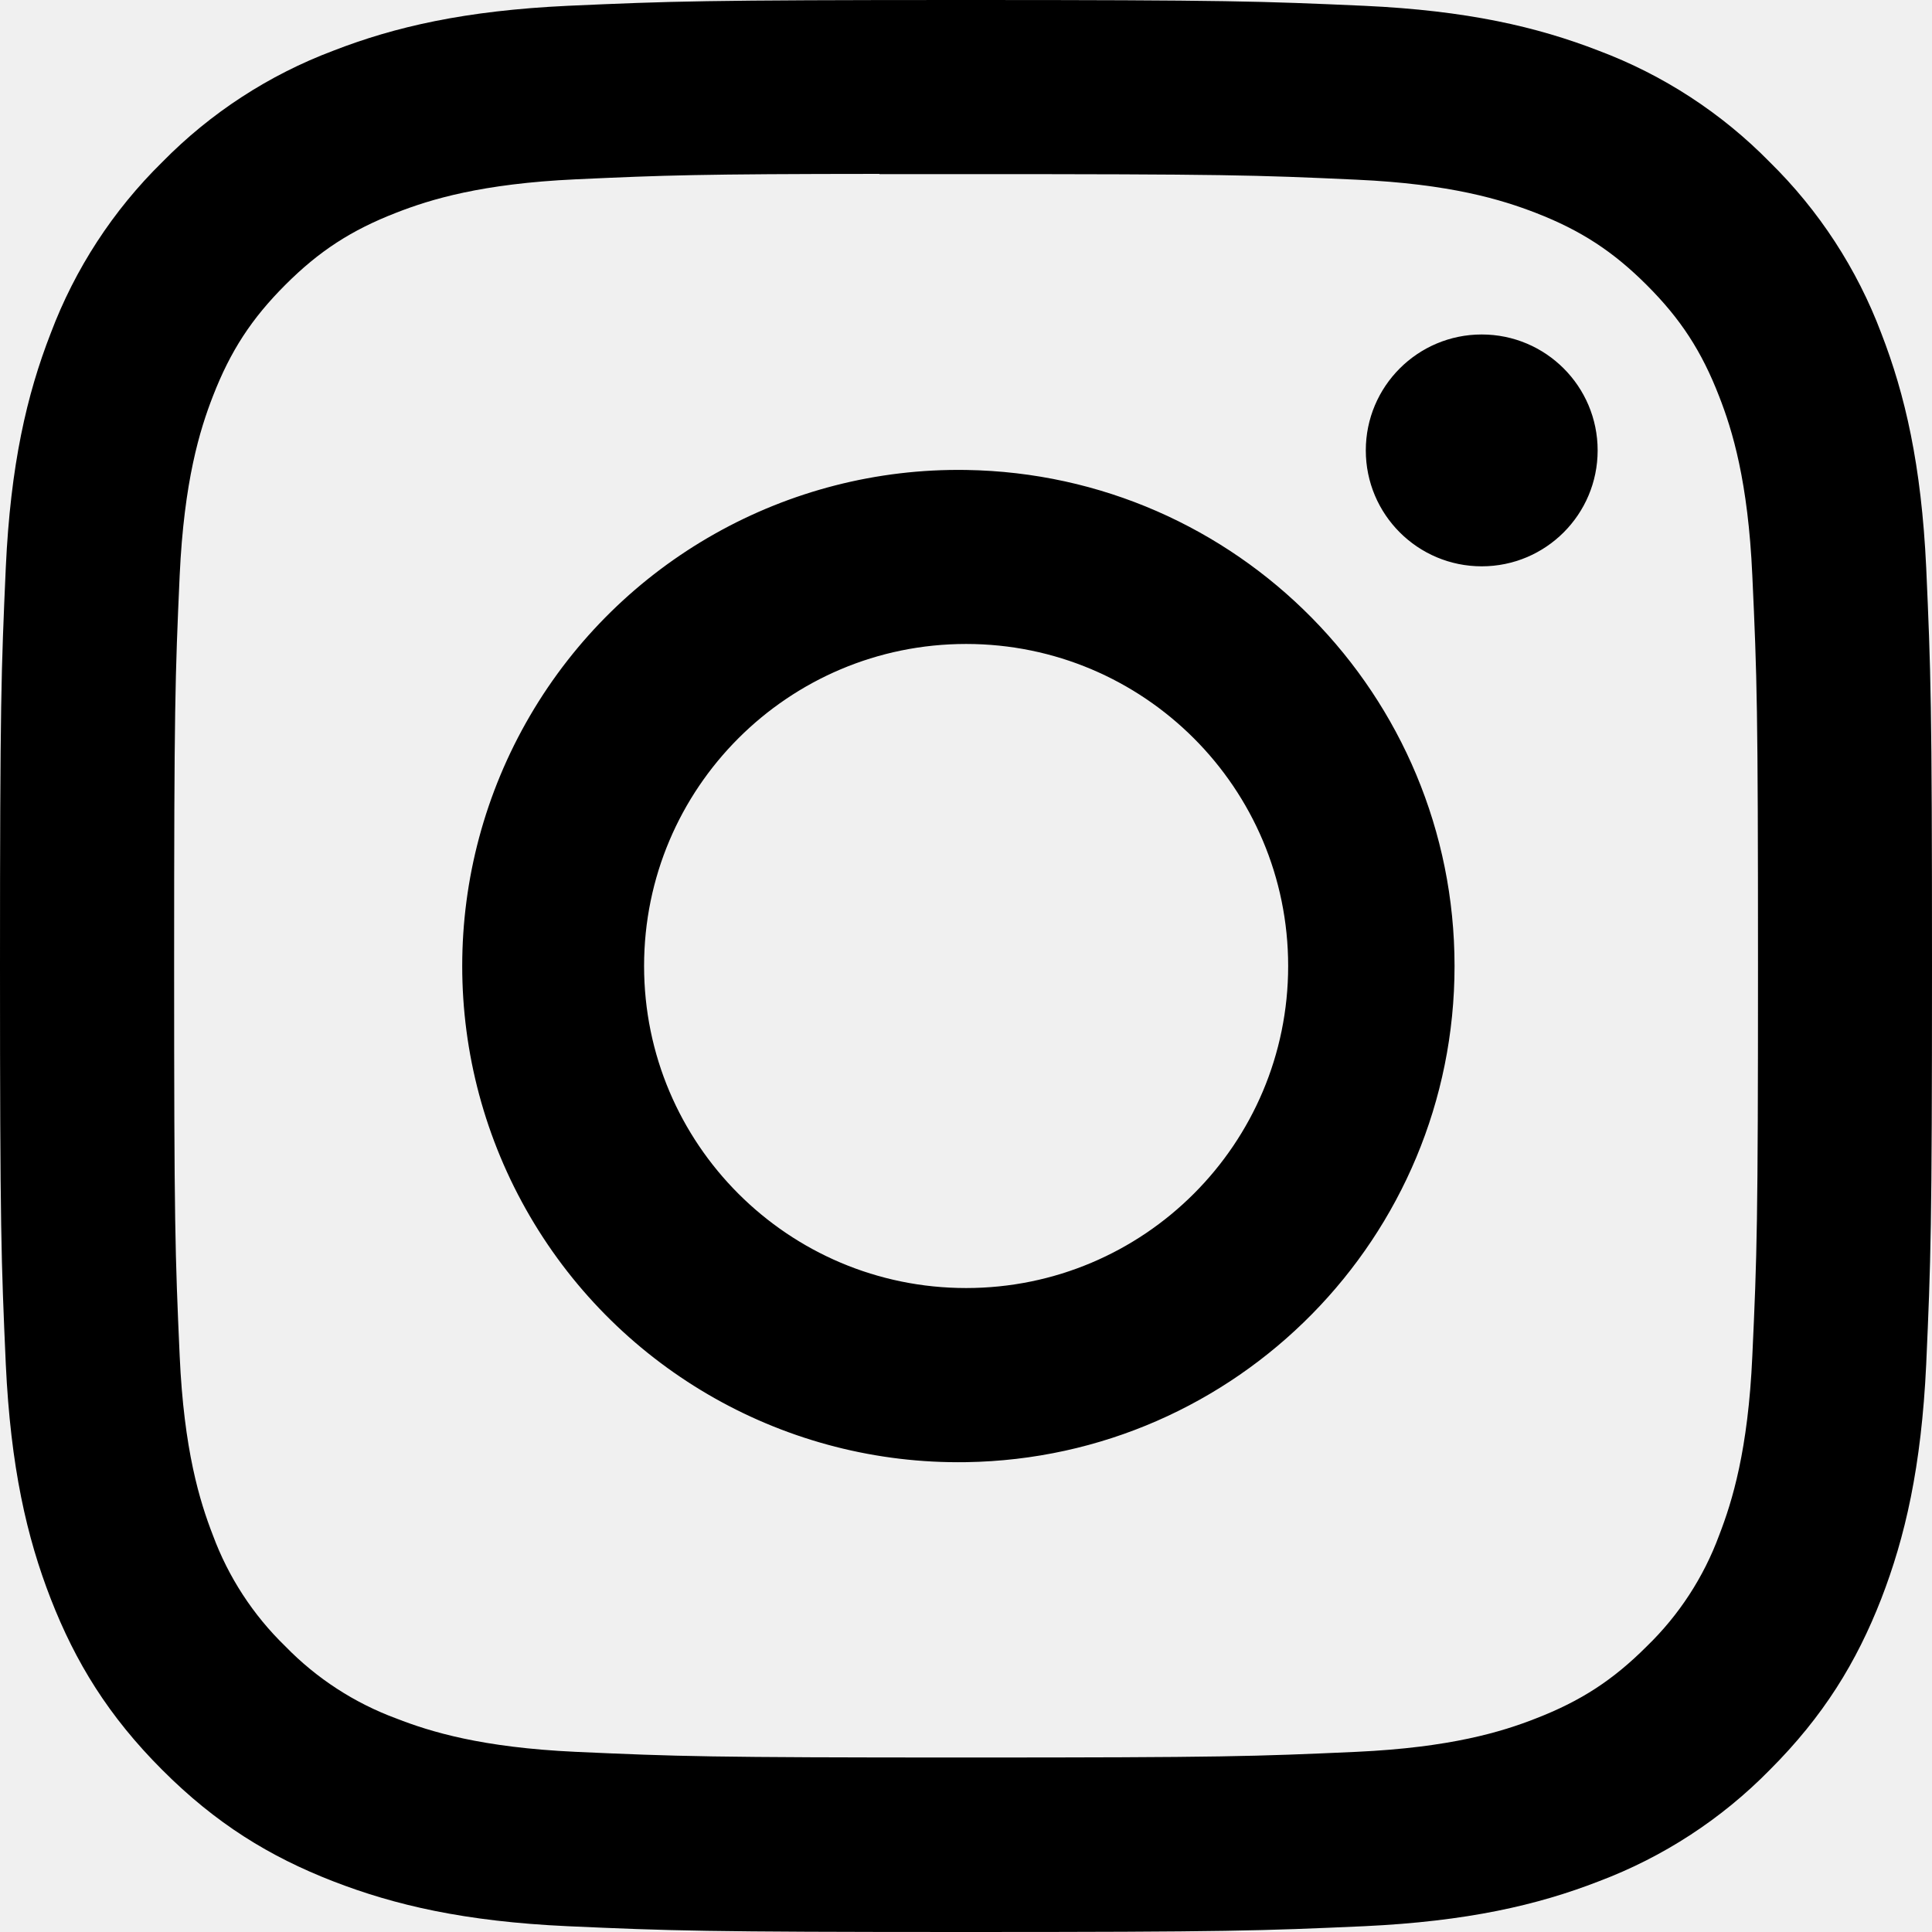
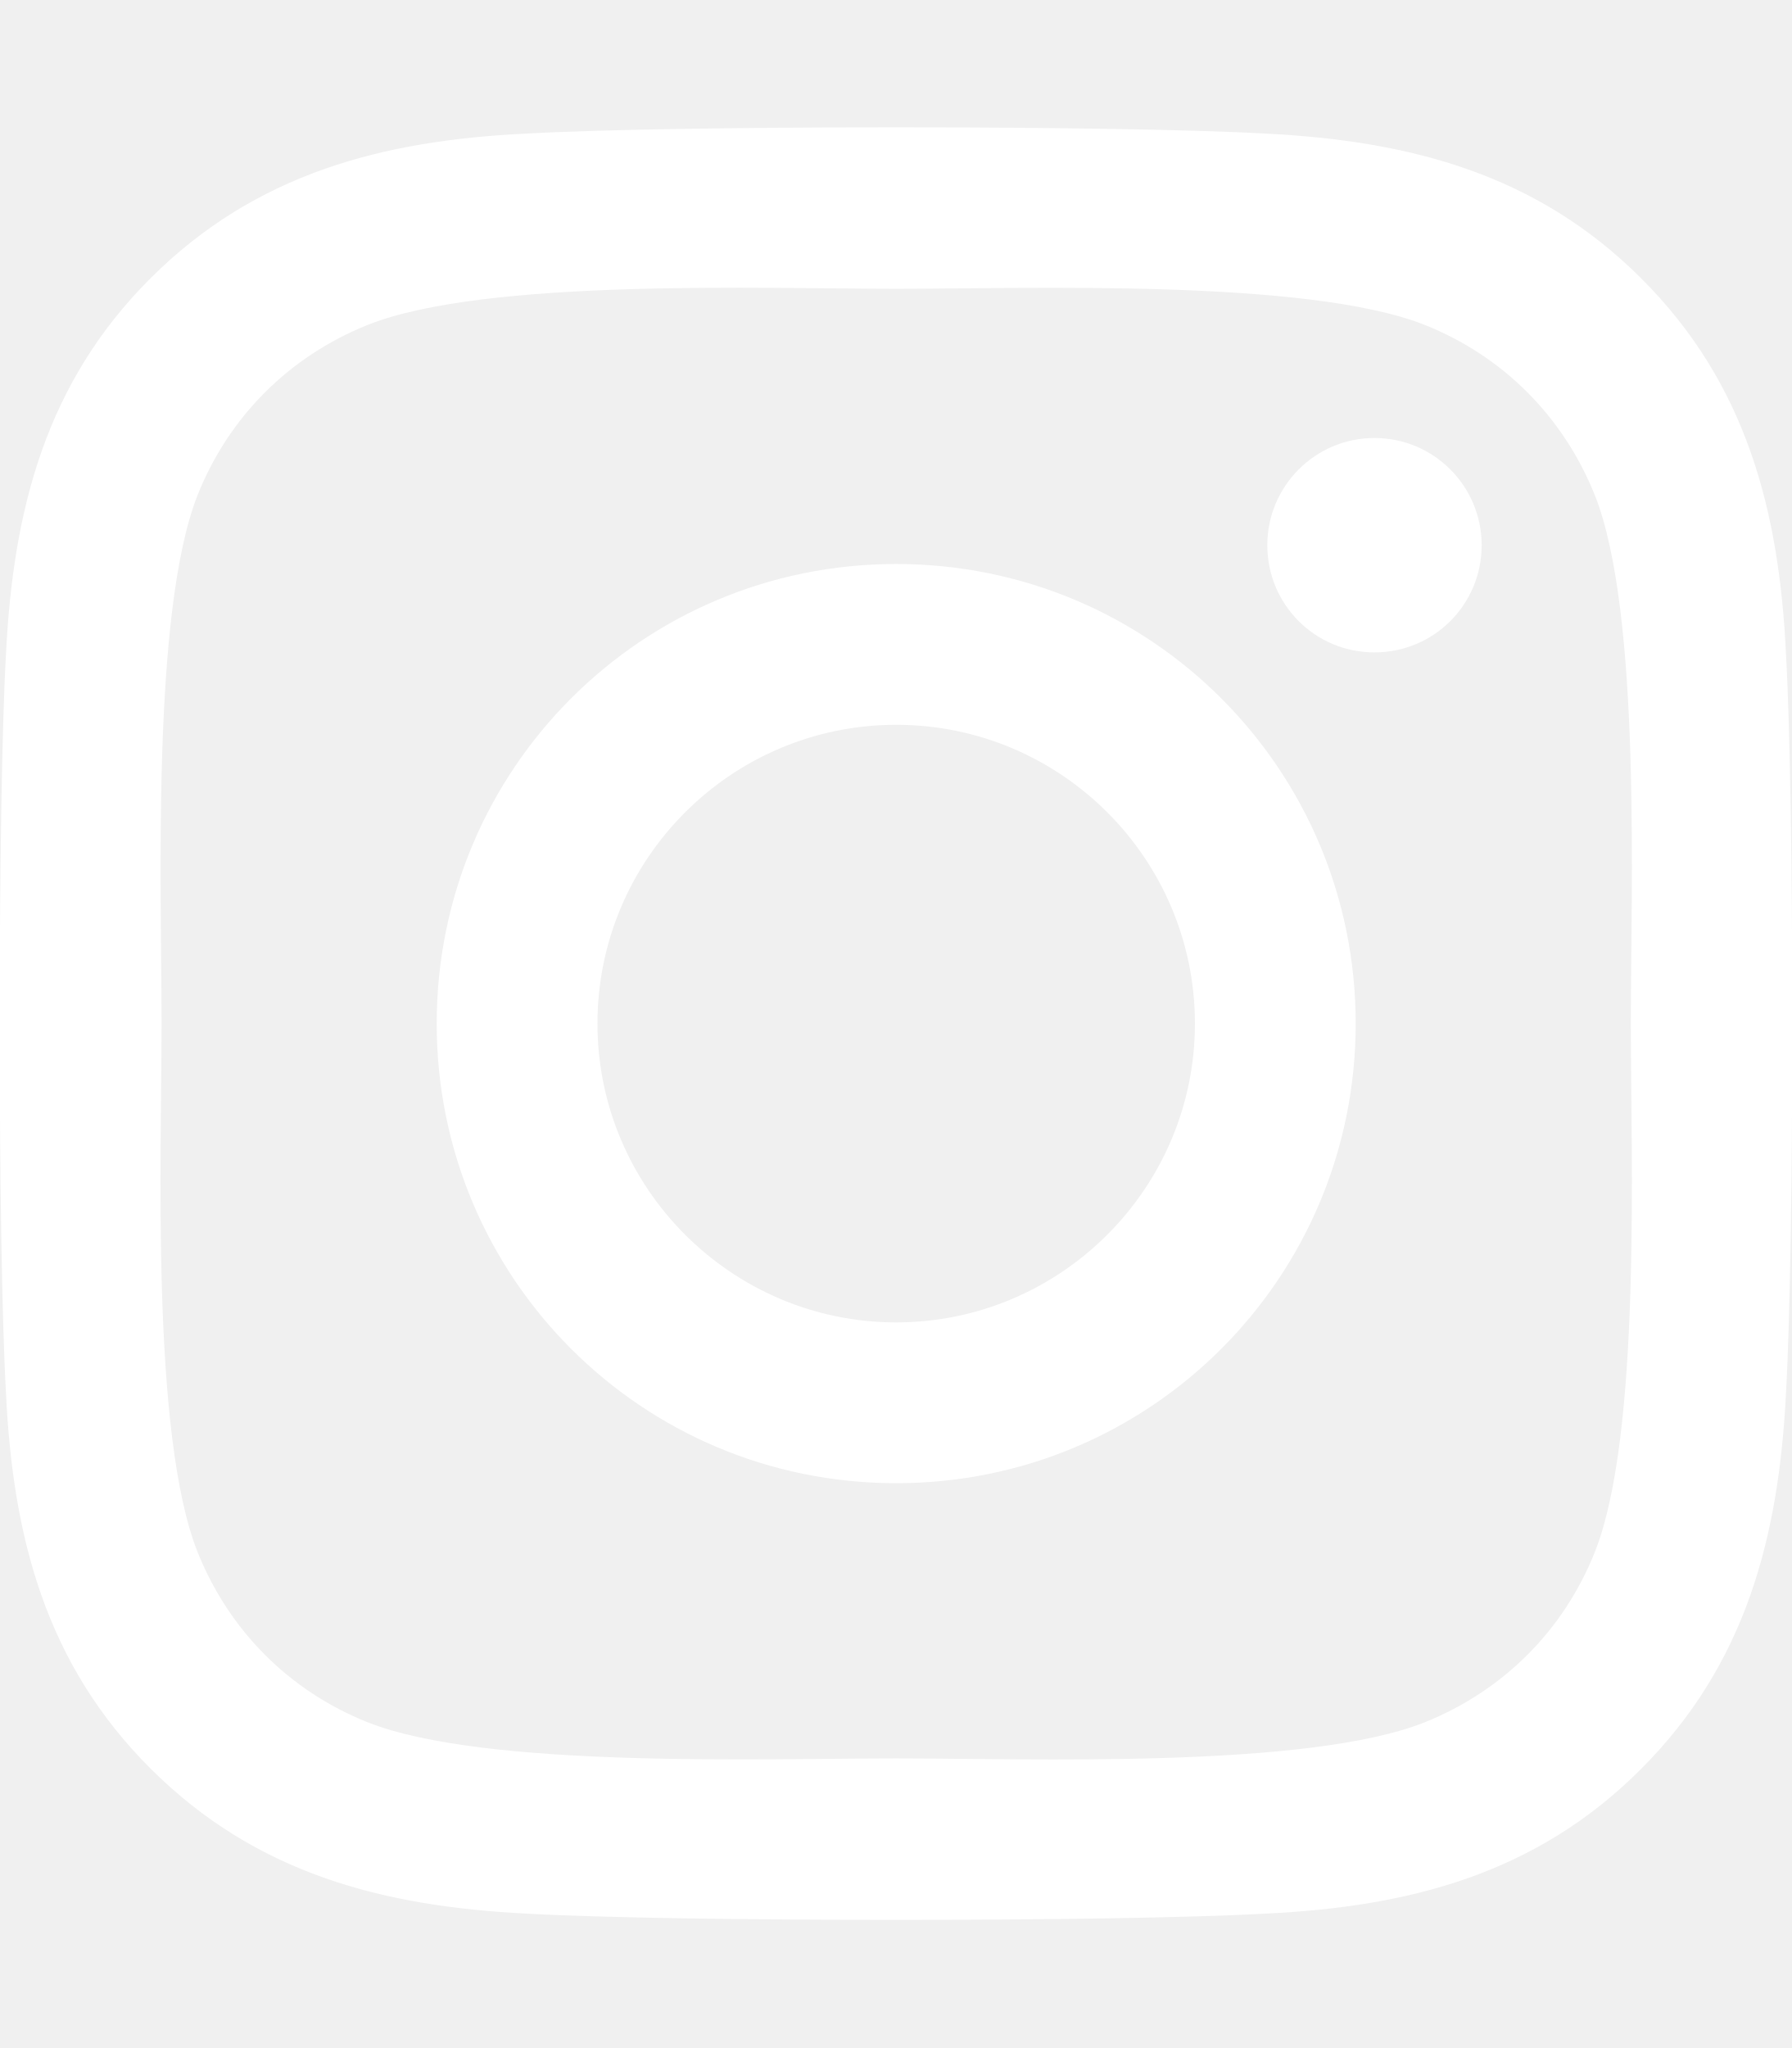
- <svg xmlns="http://www.w3.org/2000/svg" width="16" height="16" fill="currentColor" class="bi bi-instagram" viewBox="0 0 16 16">
-   <path d="M8 0C5.829 0 5.556.01 4.703.048 3.85.088 3.269.222 2.76.42a3.917 3.917 0 0 0-1.417.923A3.927 3.927 0 0 0 .42 2.76C.222 3.268.087 3.85.048 4.7.01 5.555 0 5.827 0 8.001c0 2.172.01 2.444.048 3.297.04.852.174 1.433.372 1.942.205.526.478.972.923 1.417.444.445.89.719 1.416.923.51.198 1.09.333 1.942.372C5.555 15.99 5.827 16 8 16s2.444-.01 3.298-.048c.851-.04 1.434-.174 1.943-.372a3.916 3.916 0 0 0 1.416-.923c.445-.445.718-.891.923-1.417.197-.509.332-1.09.372-1.942C15.99 10.445 16 10.173 16 8s-.01-2.445-.048-3.299c-.04-.851-.175-1.433-.372-1.941a3.926 3.926 0 0 0-.923-1.417A3.911 3.911 0 0 0 13.24.42c-.51-.198-1.092-.333-1.943-.372C10.443.01 10.172 0 7.998 0h.003zm-.717 1.442h.718c2.136 0 2.389.007 3.232.046.78.035 1.204.166 1.486.275.373.145.64.319.92.599.28.28.453.546.598.92.11.281.24.705.275 1.485.039.843.047 1.096.047 3.231s-.008 2.389-.047 3.232c-.035.78-.166 1.203-.275 1.485a2.47 2.47 0 0 1-.599.919c-.28.28-.546.453-.92.598-.28.11-.704.24-1.485.276-.843.038-1.096.047-3.232.047s-2.39-.009-3.233-.047c-.78-.036-1.203-.166-1.485-.276a2.478 2.478 0 0 1-.92-.598 2.48 2.48 0 0 1-.6-.92c-.109-.281-.24-.705-.275-1.485-.038-.843-.046-1.096-.046-3.233 0-2.136.008-2.388.046-3.231.036-.78.166-1.204.276-1.486.145-.373.319-.64.599-.92.28-.28.546-.453.92-.598.282-.11.705-.24 1.485-.276.738-.034 1.024-.044 2.515-.045v.002zm4.988 1.328a.96.96 0 1 0 0 1.92.96.96 0 0 0 0-1.92zm-4.27 1.122a4.109 4.109 0 1 0 0 8.217 4.109 4.109 0 0 0 0-8.217zm0 1.441a2.667 2.667 0 1 1 0 5.334 2.667 2.667 0 0 1 0-5.334z" />
+ <svg xmlns="http://www.w3.org/2000/svg" height="24" width="21" viewBox="0 0 448 512">
+   <path fill="#ffffff" d="M224.1 141c-63.6 0-114.9 51.3-114.9 114.9s51.3 114.9 114.9 114.9S339 319.5 339 255.9 287.7 141 224.1 141zm0 189.6c-41.1 0-74.7-33.5-74.7-74.7s33.5-74.7 74.7-74.7 74.7 33.5 74.7 74.7-33.6 74.7-74.7 74.7zm146.4-194.3c0 14.9-12 26.8-26.8 26.8-14.9 0-26.8-12-26.8-26.8s12-26.8 26.8-26.8 26.8 12 26.8 26.8zm76.1 27.2c-1.7-35.9-9.9-67.7-36.2-93.9-26.2-26.2-58-34.4-93.9-36.2-37-2.1-147.9-2.1-184.9 0-35.8 1.7-67.6 9.9-93.9 36.1s-34.4 58-36.2 93.9c-2.1 37-2.1 147.9 0 184.9 1.7 35.9 9.9 67.7 36.2 93.9s58 34.4 93.9 36.2c37 2.1 147.9 2.1 184.9 0 35.9-1.7 67.7-9.9 93.9-36.2 26.2-26.2 34.4-58 36.2-93.9 2.1-37 2.1-147.8 0-184.8zM398.8 388c-7.8 19.6-22.9 34.7-42.6 42.6-29.5 11.7-99.5 9-132.1 9s-102.7 2.6-132.1-9c-19.6-7.8-34.7-22.9-42.6-42.6-11.7-29.5-9-99.5-9-132.1s-2.6-102.7 9-132.1c7.8-19.6 22.9-34.7 42.6-42.6 29.5-11.7 99.5-9 132.1-9s102.7-2.6 132.1 9c19.6 7.8 34.7 22.9 42.6 42.6 11.7 29.5 9 99.5 9 132.1s2.7 102.7-9 132.1z" />
</svg>
